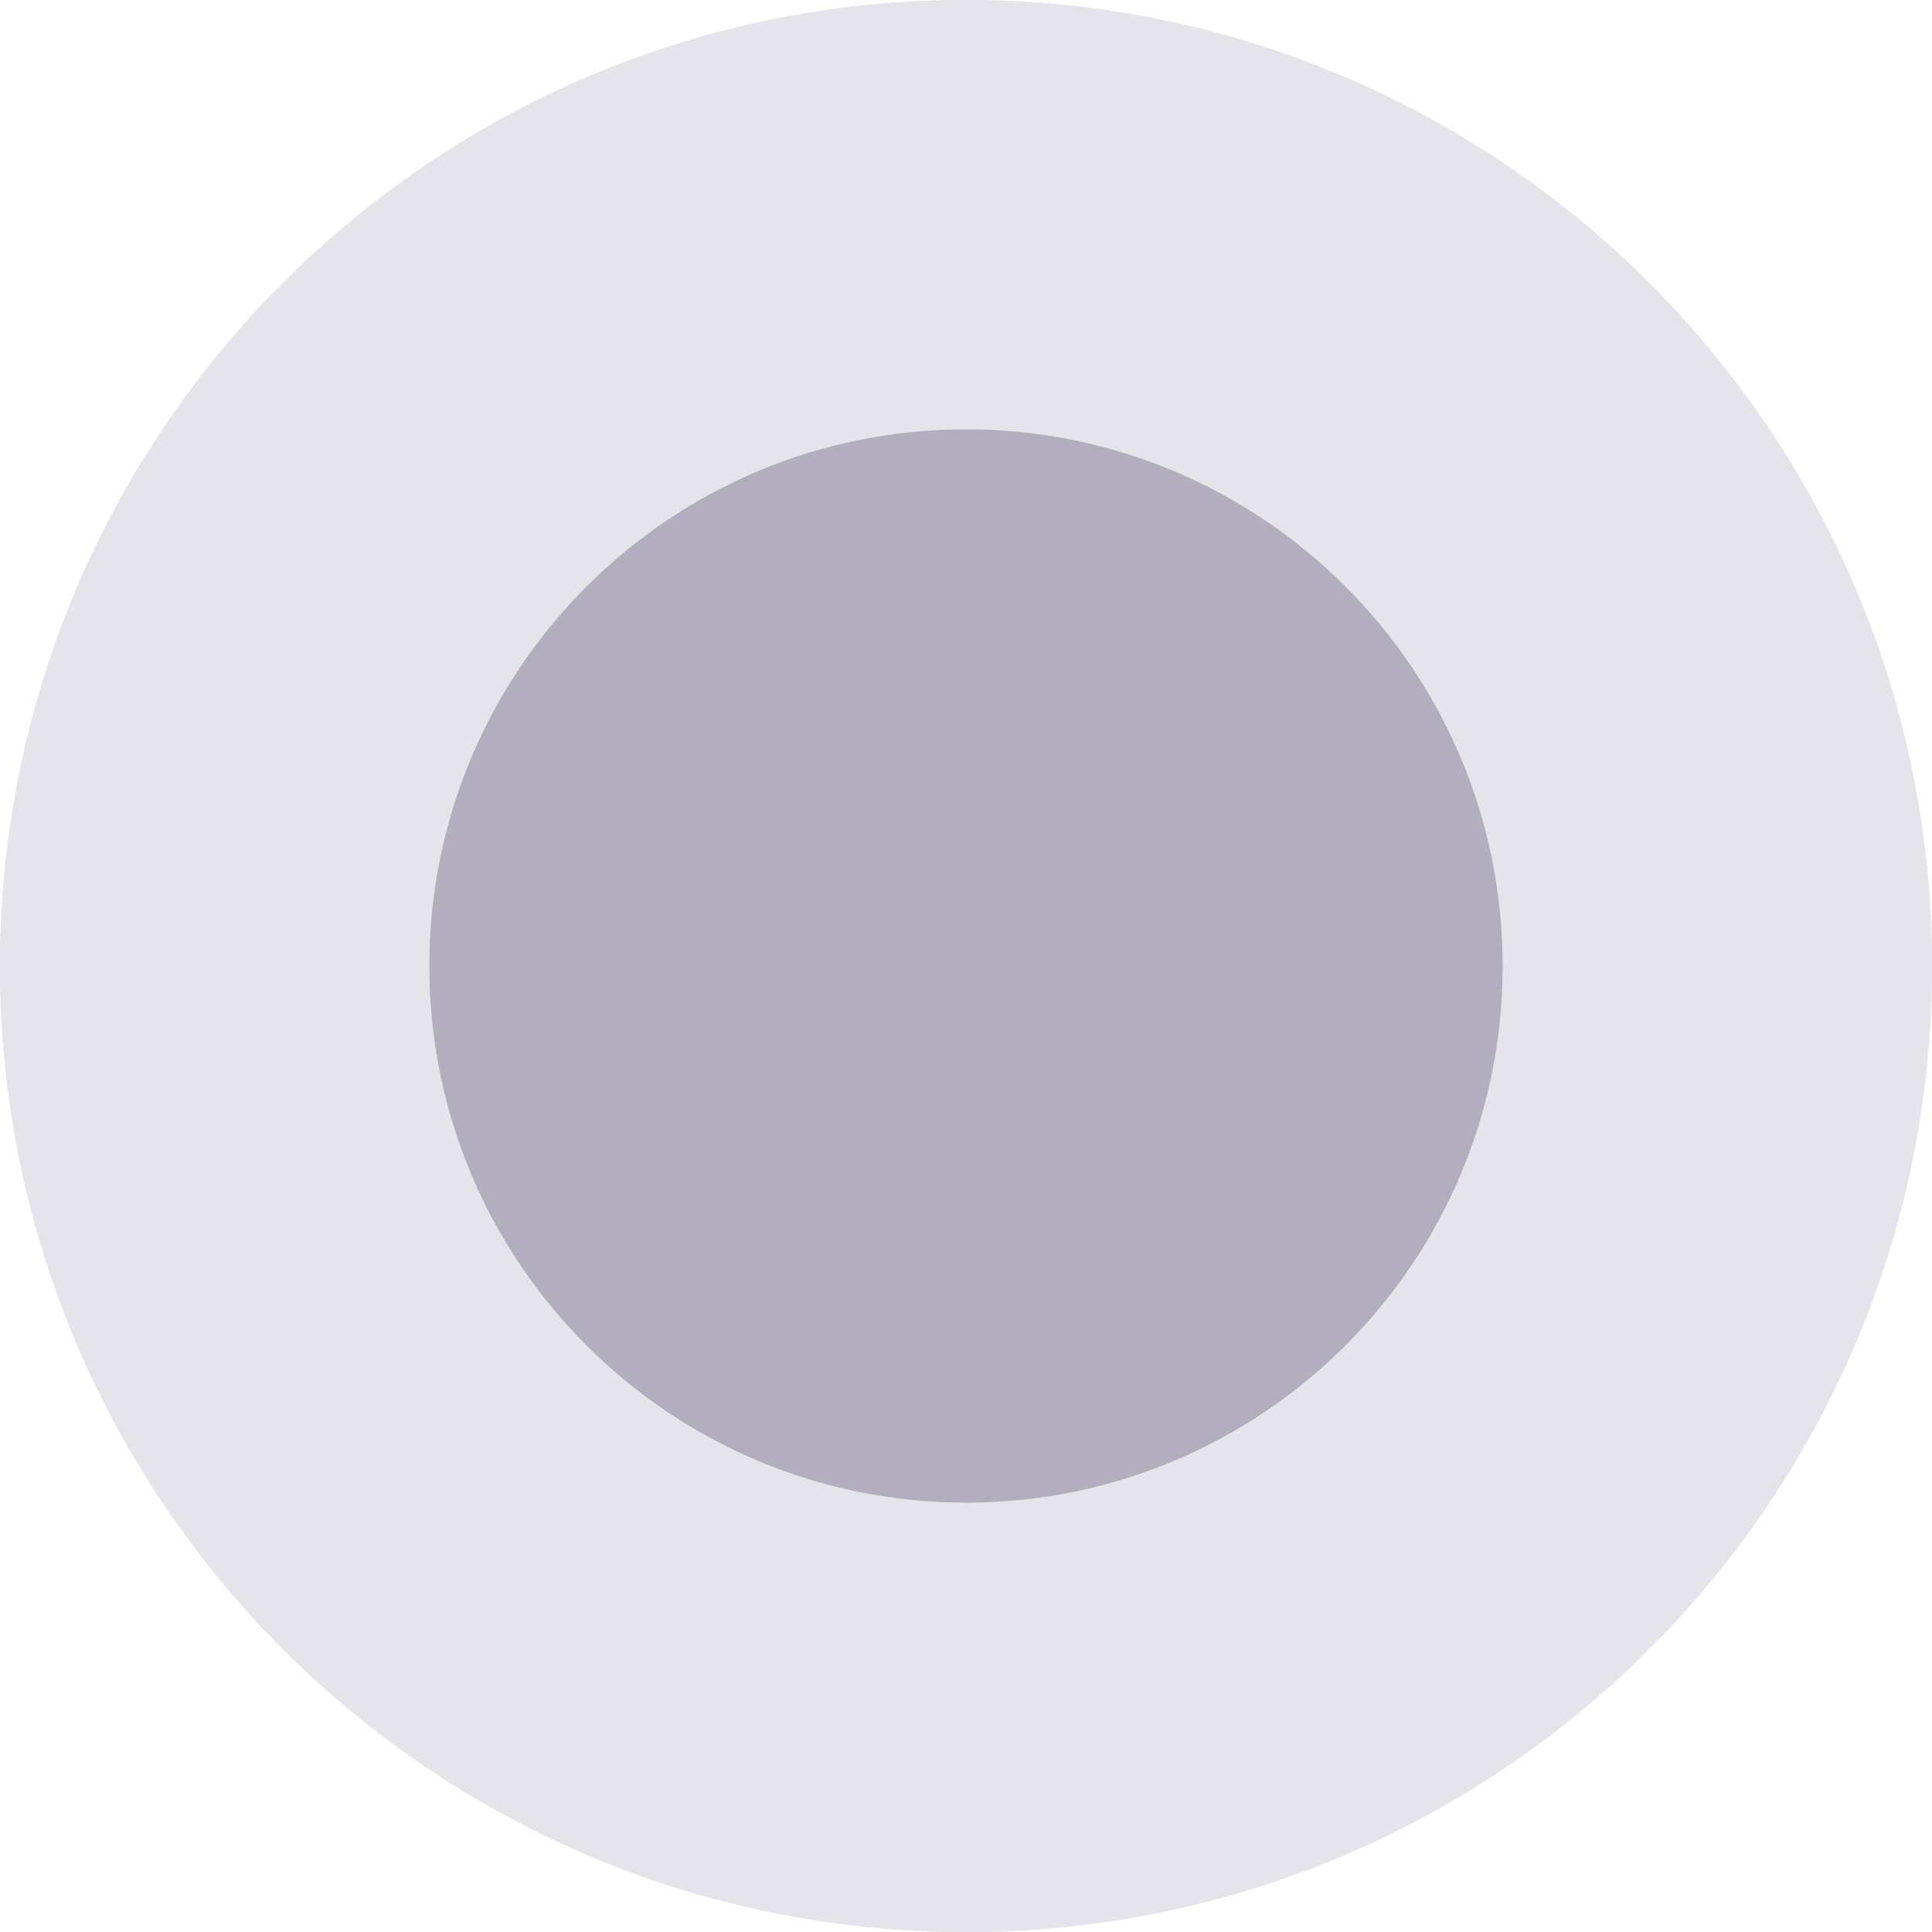
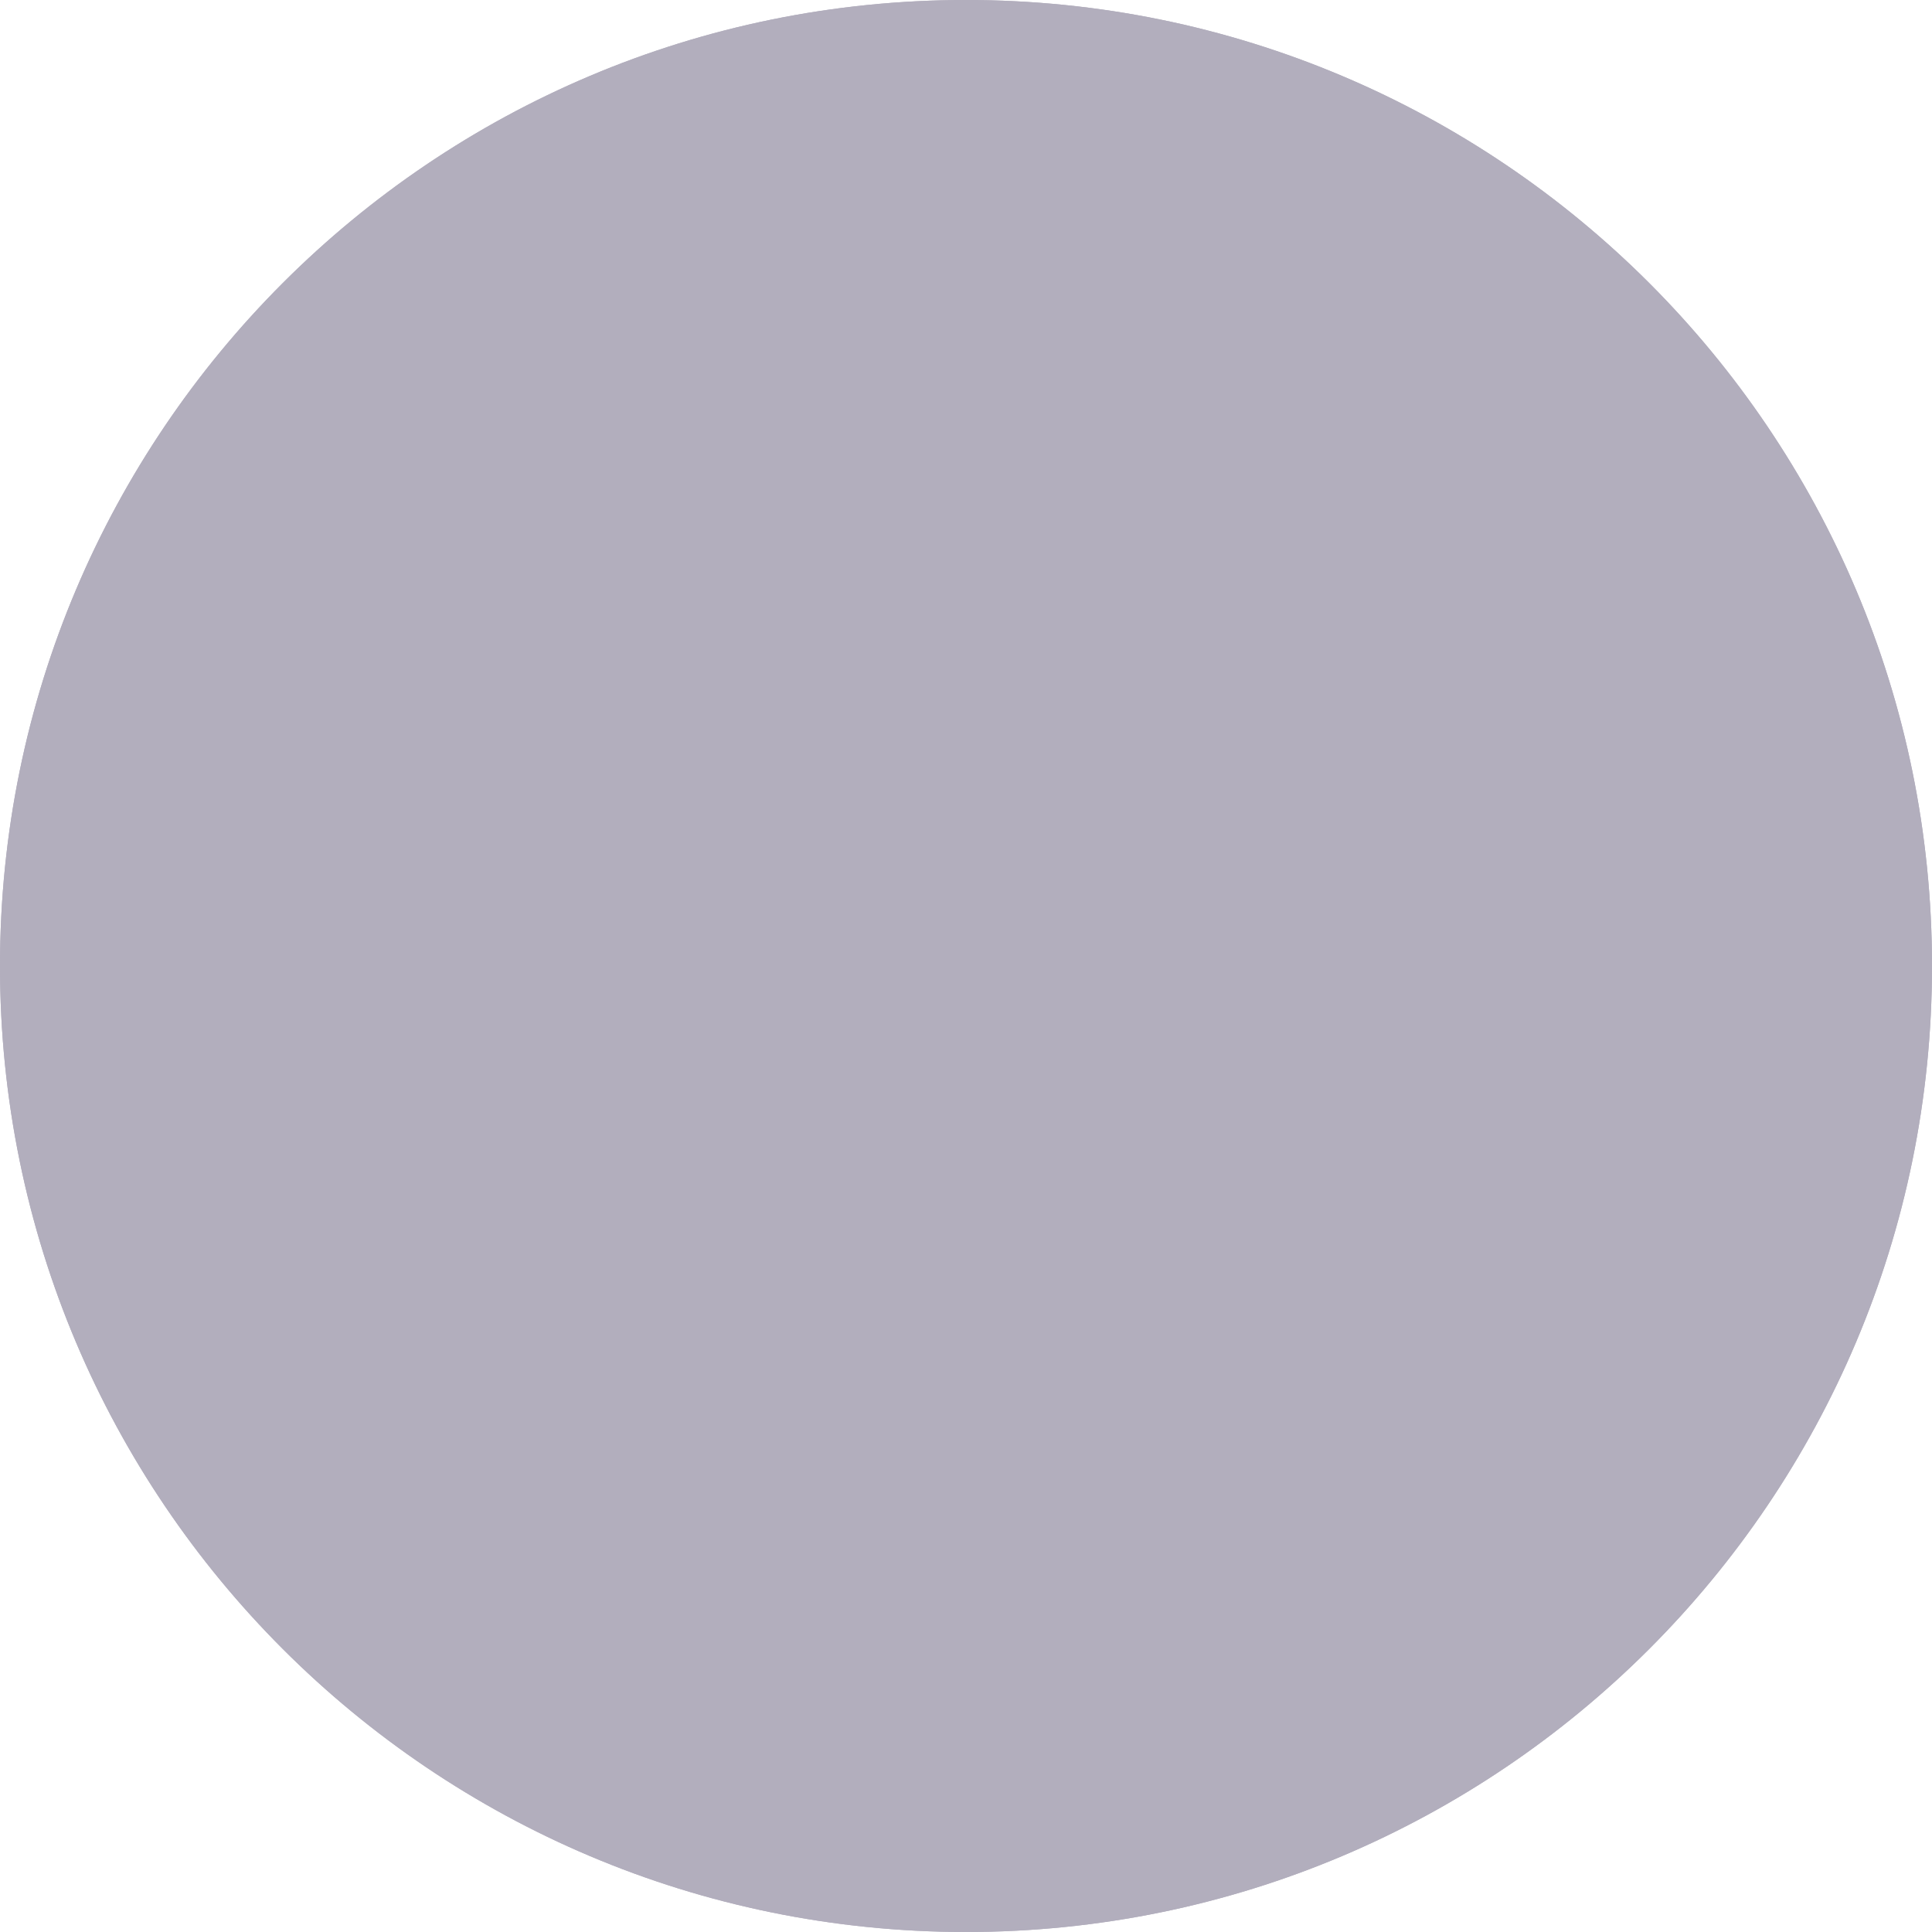
<svg xmlns="http://www.w3.org/2000/svg" viewBox="0 0 18 18">
-   <g fill="none">
-     <path fill="#E6E4EB" d="M9 0c4.971 0 9 4.028 9 9 0 4.971-4.028 9-9 9-4.971 0-9-4.028-9-9 0-4.971 4.028-9 9-9z" />
-     <path fill="#E6E4EB" d="M9 17a8 8 0 0 0 8-8 8 8 0 0 0-8-8 8 8 0 0 0-8 8 8 8 0 0 0 8 8zM9 0c4.971 0 9 4.028 9 9 0 4.971-4.028 9-9 9-4.971 0-9-4.028-9-9 0-4.971 4.028-9 9-9z" />
-     <circle cx="9" cy="9" r="5" fill="#B2AEBD" />
+   <g fill="#B2AEBD">
+     <path d="M9 0c4.971 0 9 4.028 9 9 0 4.971-4.028 9-9 9-4.971 0-9-4.028-9-9 0-4.971 4.028-9 9-9z" />
+     <path d="M9 17a8 8 0 0 0 8-8 8 8 0 0 0-8-8 8 8 0 0 0-8 8 8 8 0 0 0 8 8zM9 0c4.971 0 9 4.028 9 9 0 4.971-4.028 9-9 9-4.971 0-9-4.028-9-9 0-4.971 4.028-9 9-9z" />
+     <circle cx="9" cy="9" r="5" />
  </g>
</svg>
